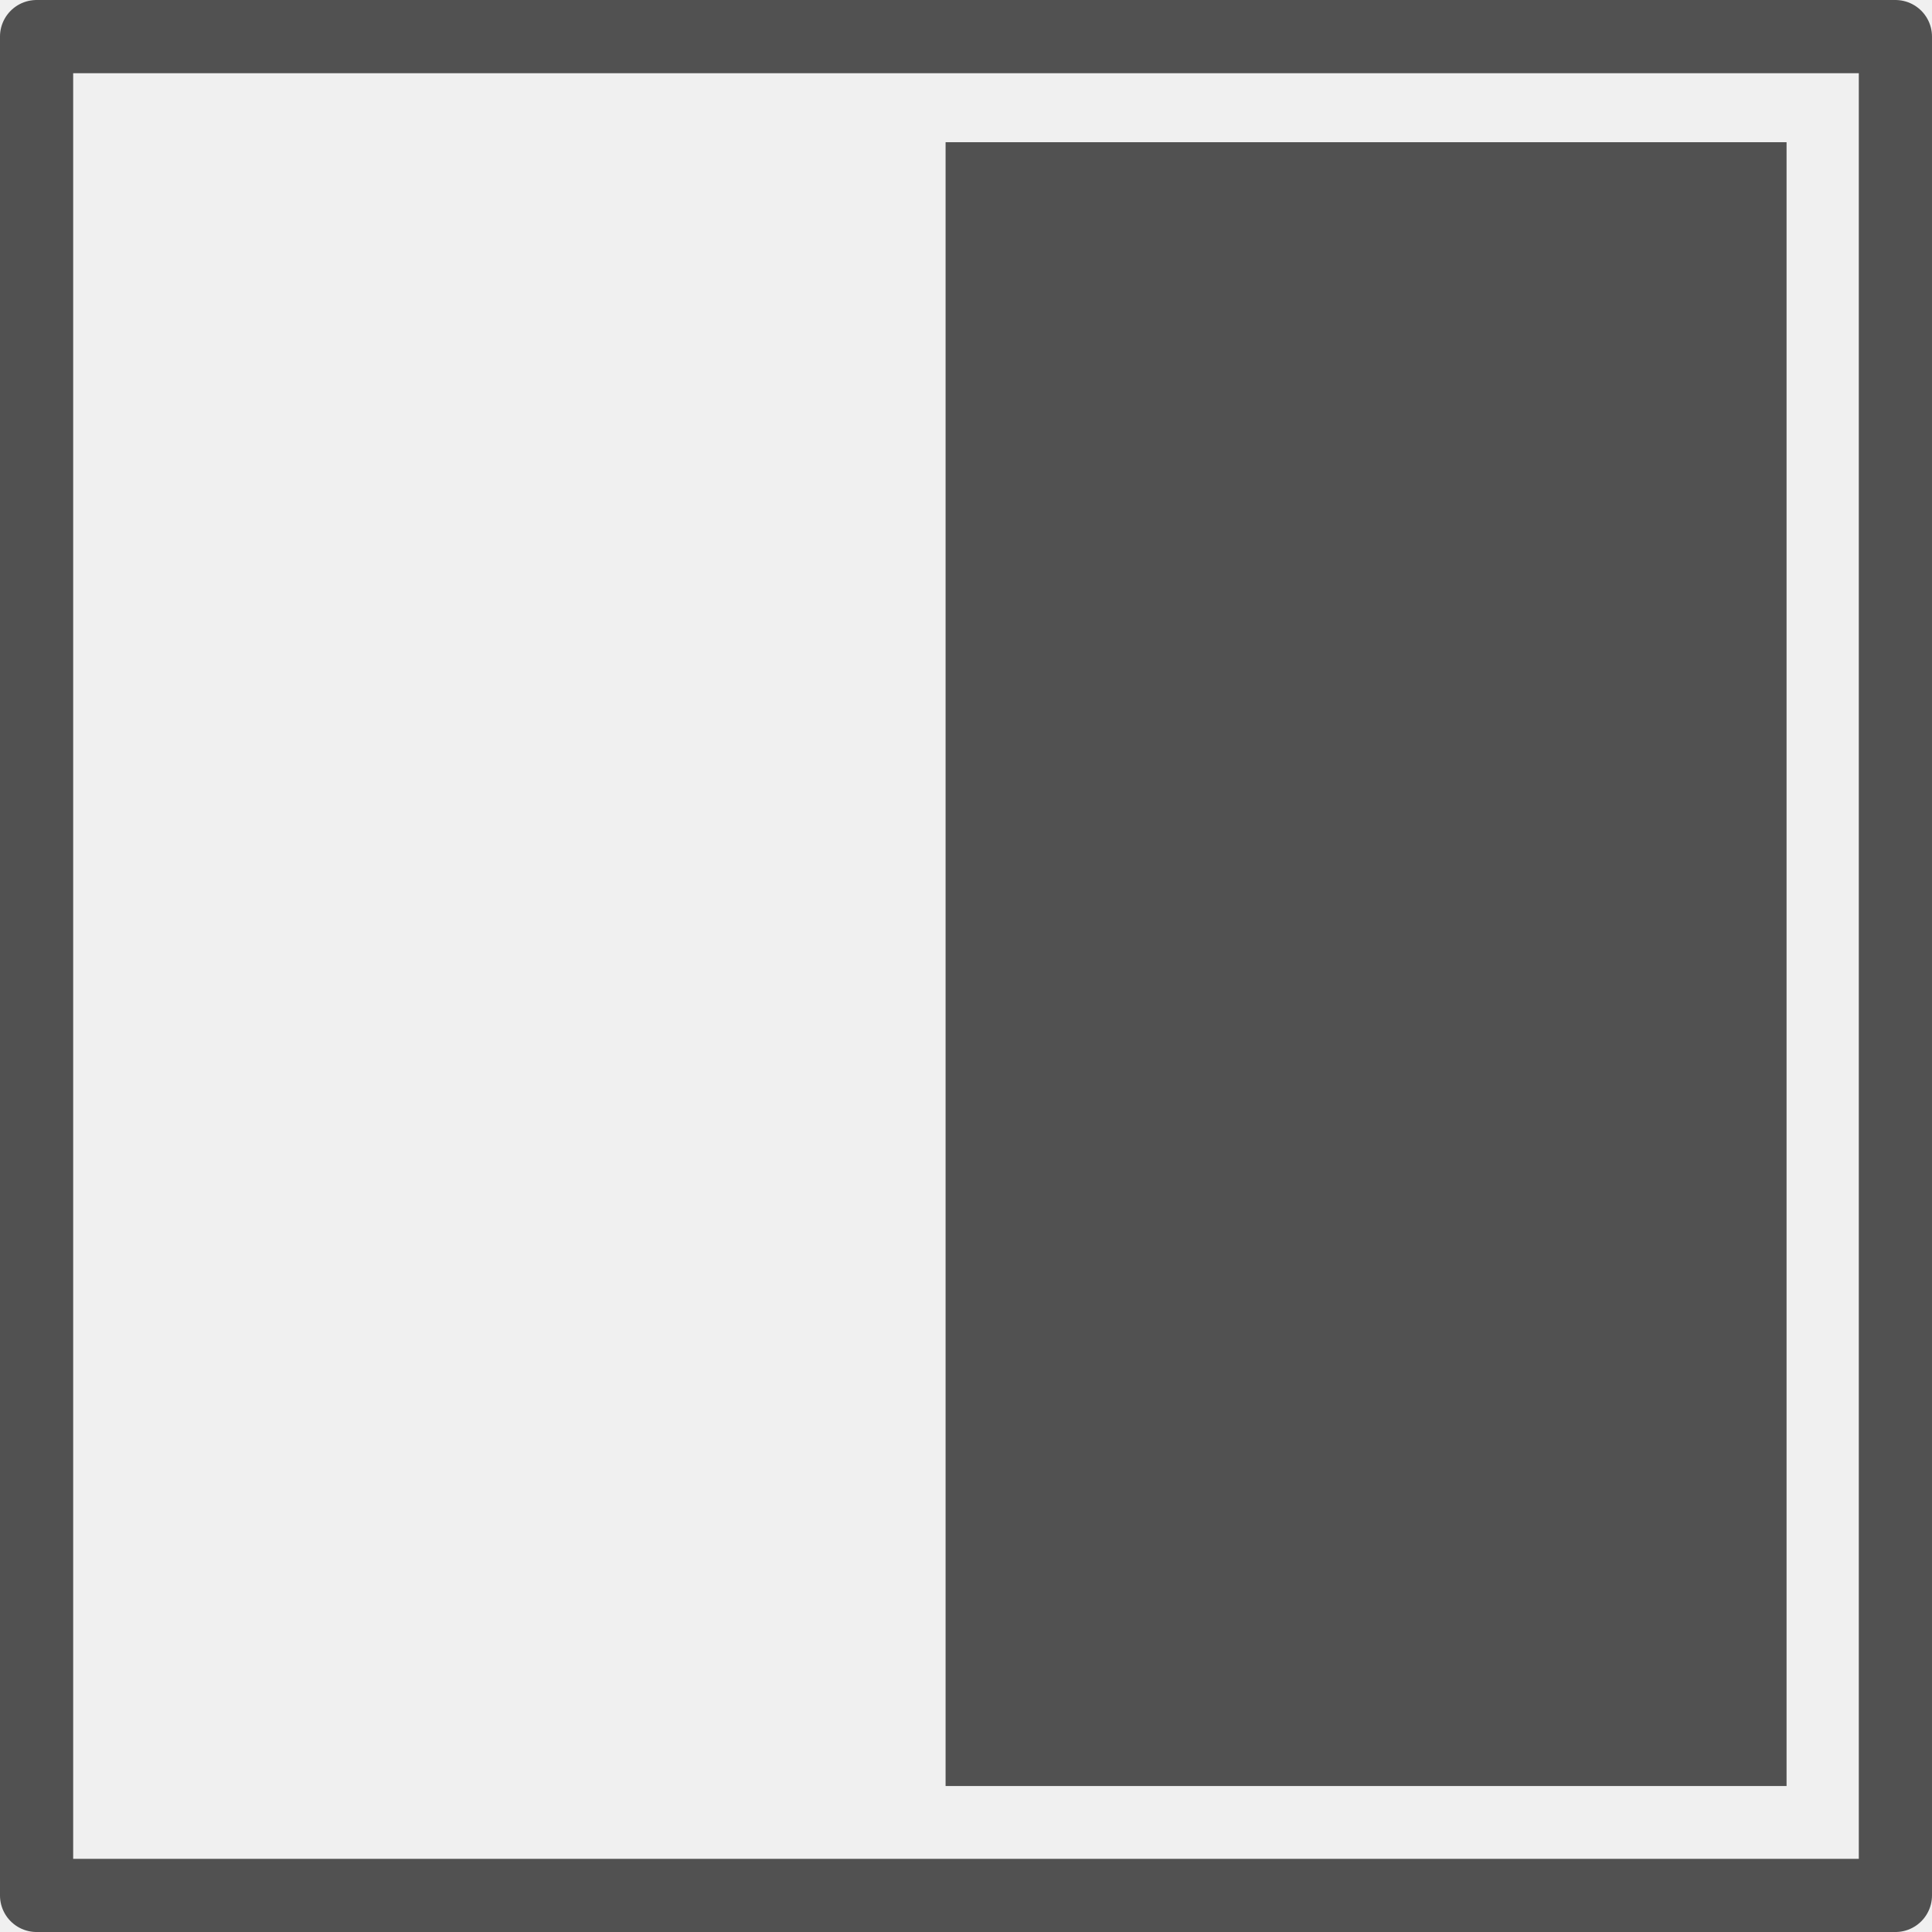
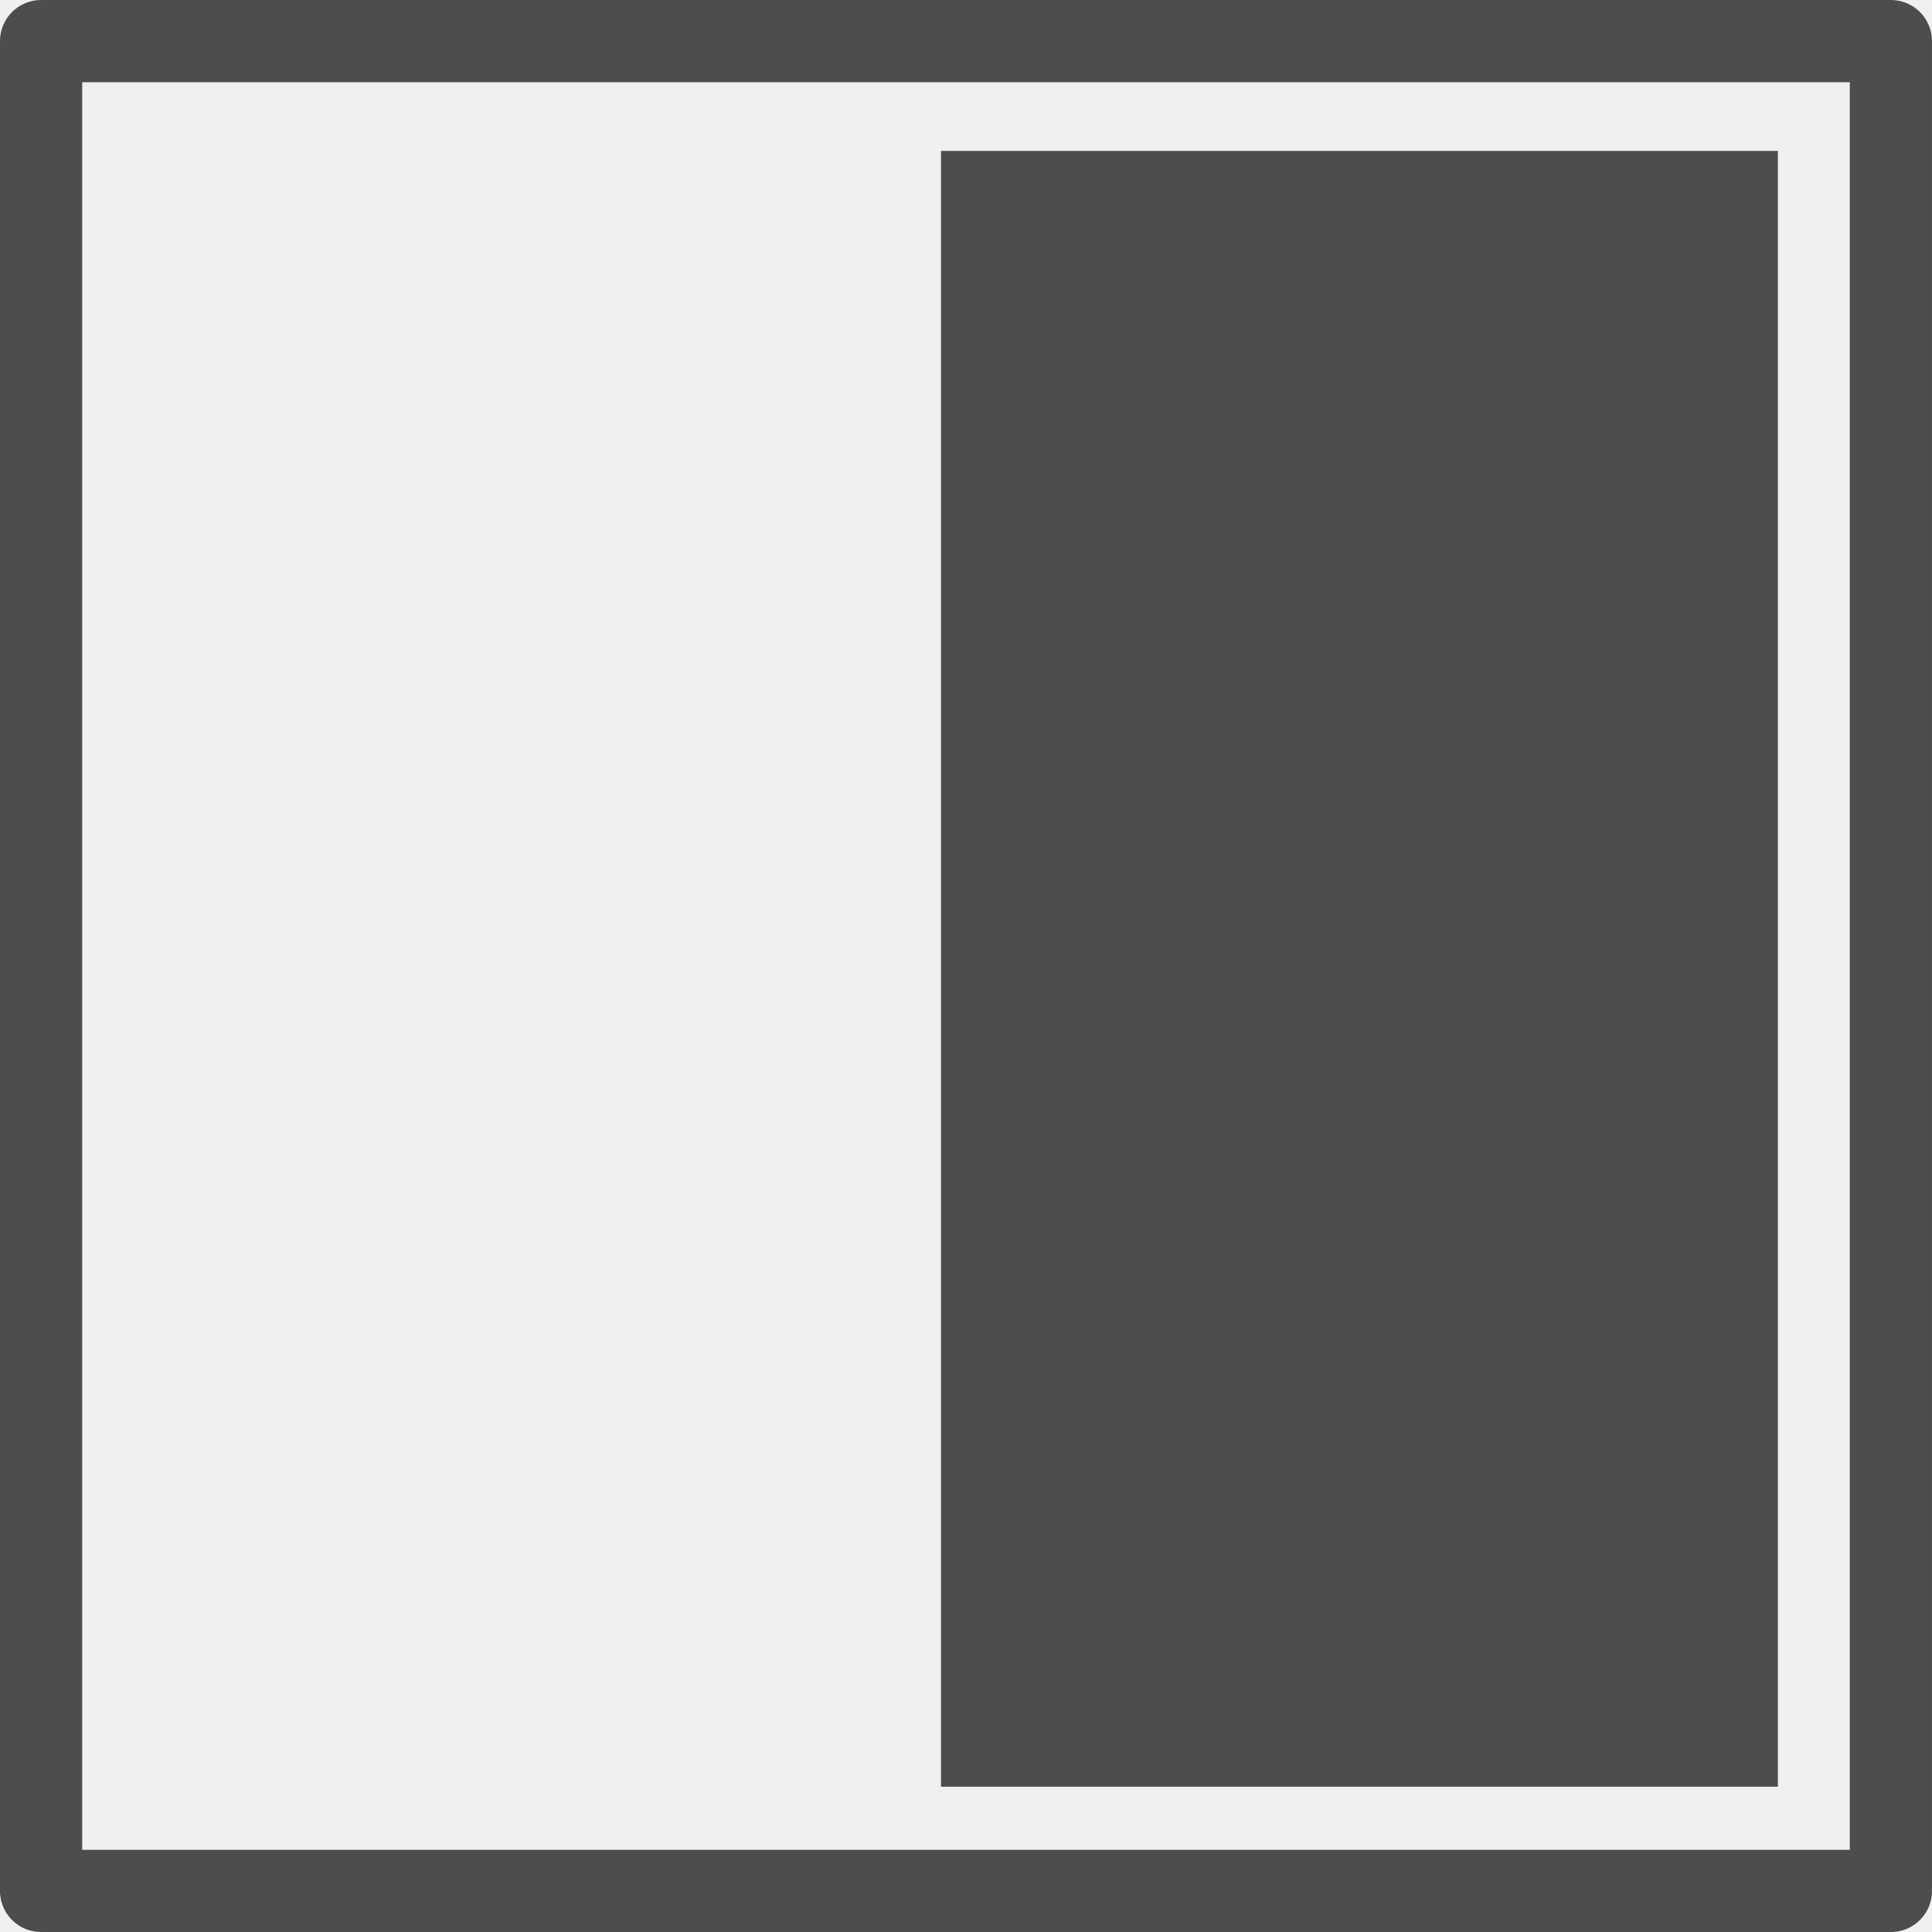
- <svg xmlns="http://www.w3.org/2000/svg" id="svg4839" version="1.1" viewBox="0 0 66 66" height="66mm" width="66mm">
-   <defs id="defs4833" />
-   <g transform="translate(-29.10833,-60.87381)" id="layer1">
+ <svg xmlns="http://www.w3.org/2000/svg" width="235" height="235" viewBox="0 0 66.322 66.322" version="1.1">
+   <g id="layer1" transform="translate(-29.10833,-60.55159)">
    <g id="g839">
-       <path style="fill:#ffffff;fill-opacity:0;stroke:#4d4d4d;stroke-width:2.5;stroke-linejoin:round;stroke-miterlimit:4;stroke-dasharray:none;stroke-opacity:0.976" d="m 30.358,62.124 h 63.5 v 63.5 h -63.5 z" id="rect9481" />
-       <path style="fill:#4d4d4d;fill-opacity:0.976;stroke:none;stroke-width:0.262;stroke-opacity:0.595" d="m 61.411,65.732 h 28.729 v 56.155 h -28.729 z" id="rect9483" />
+       <path d="m 30.519,61.963 63.5,0 0,63.5 -63.5,0 z" style="fill:none;fill-opacity:0;stroke:#4d4d4d;stroke-width:2.822;stroke-linejoin:round;stroke-miterlimit:4;stroke-dasharray:none;stroke-opacity:1" />
+       <path d="m 61.411,65.732 28.729,0 0,56.155 -28.729,0 z" style="fill:#4d4d4d;fill-opacity:1;stroke:none;stroke-width:0.262;stroke-opacity:0.595" />
    </g>
  </g>
</svg>
